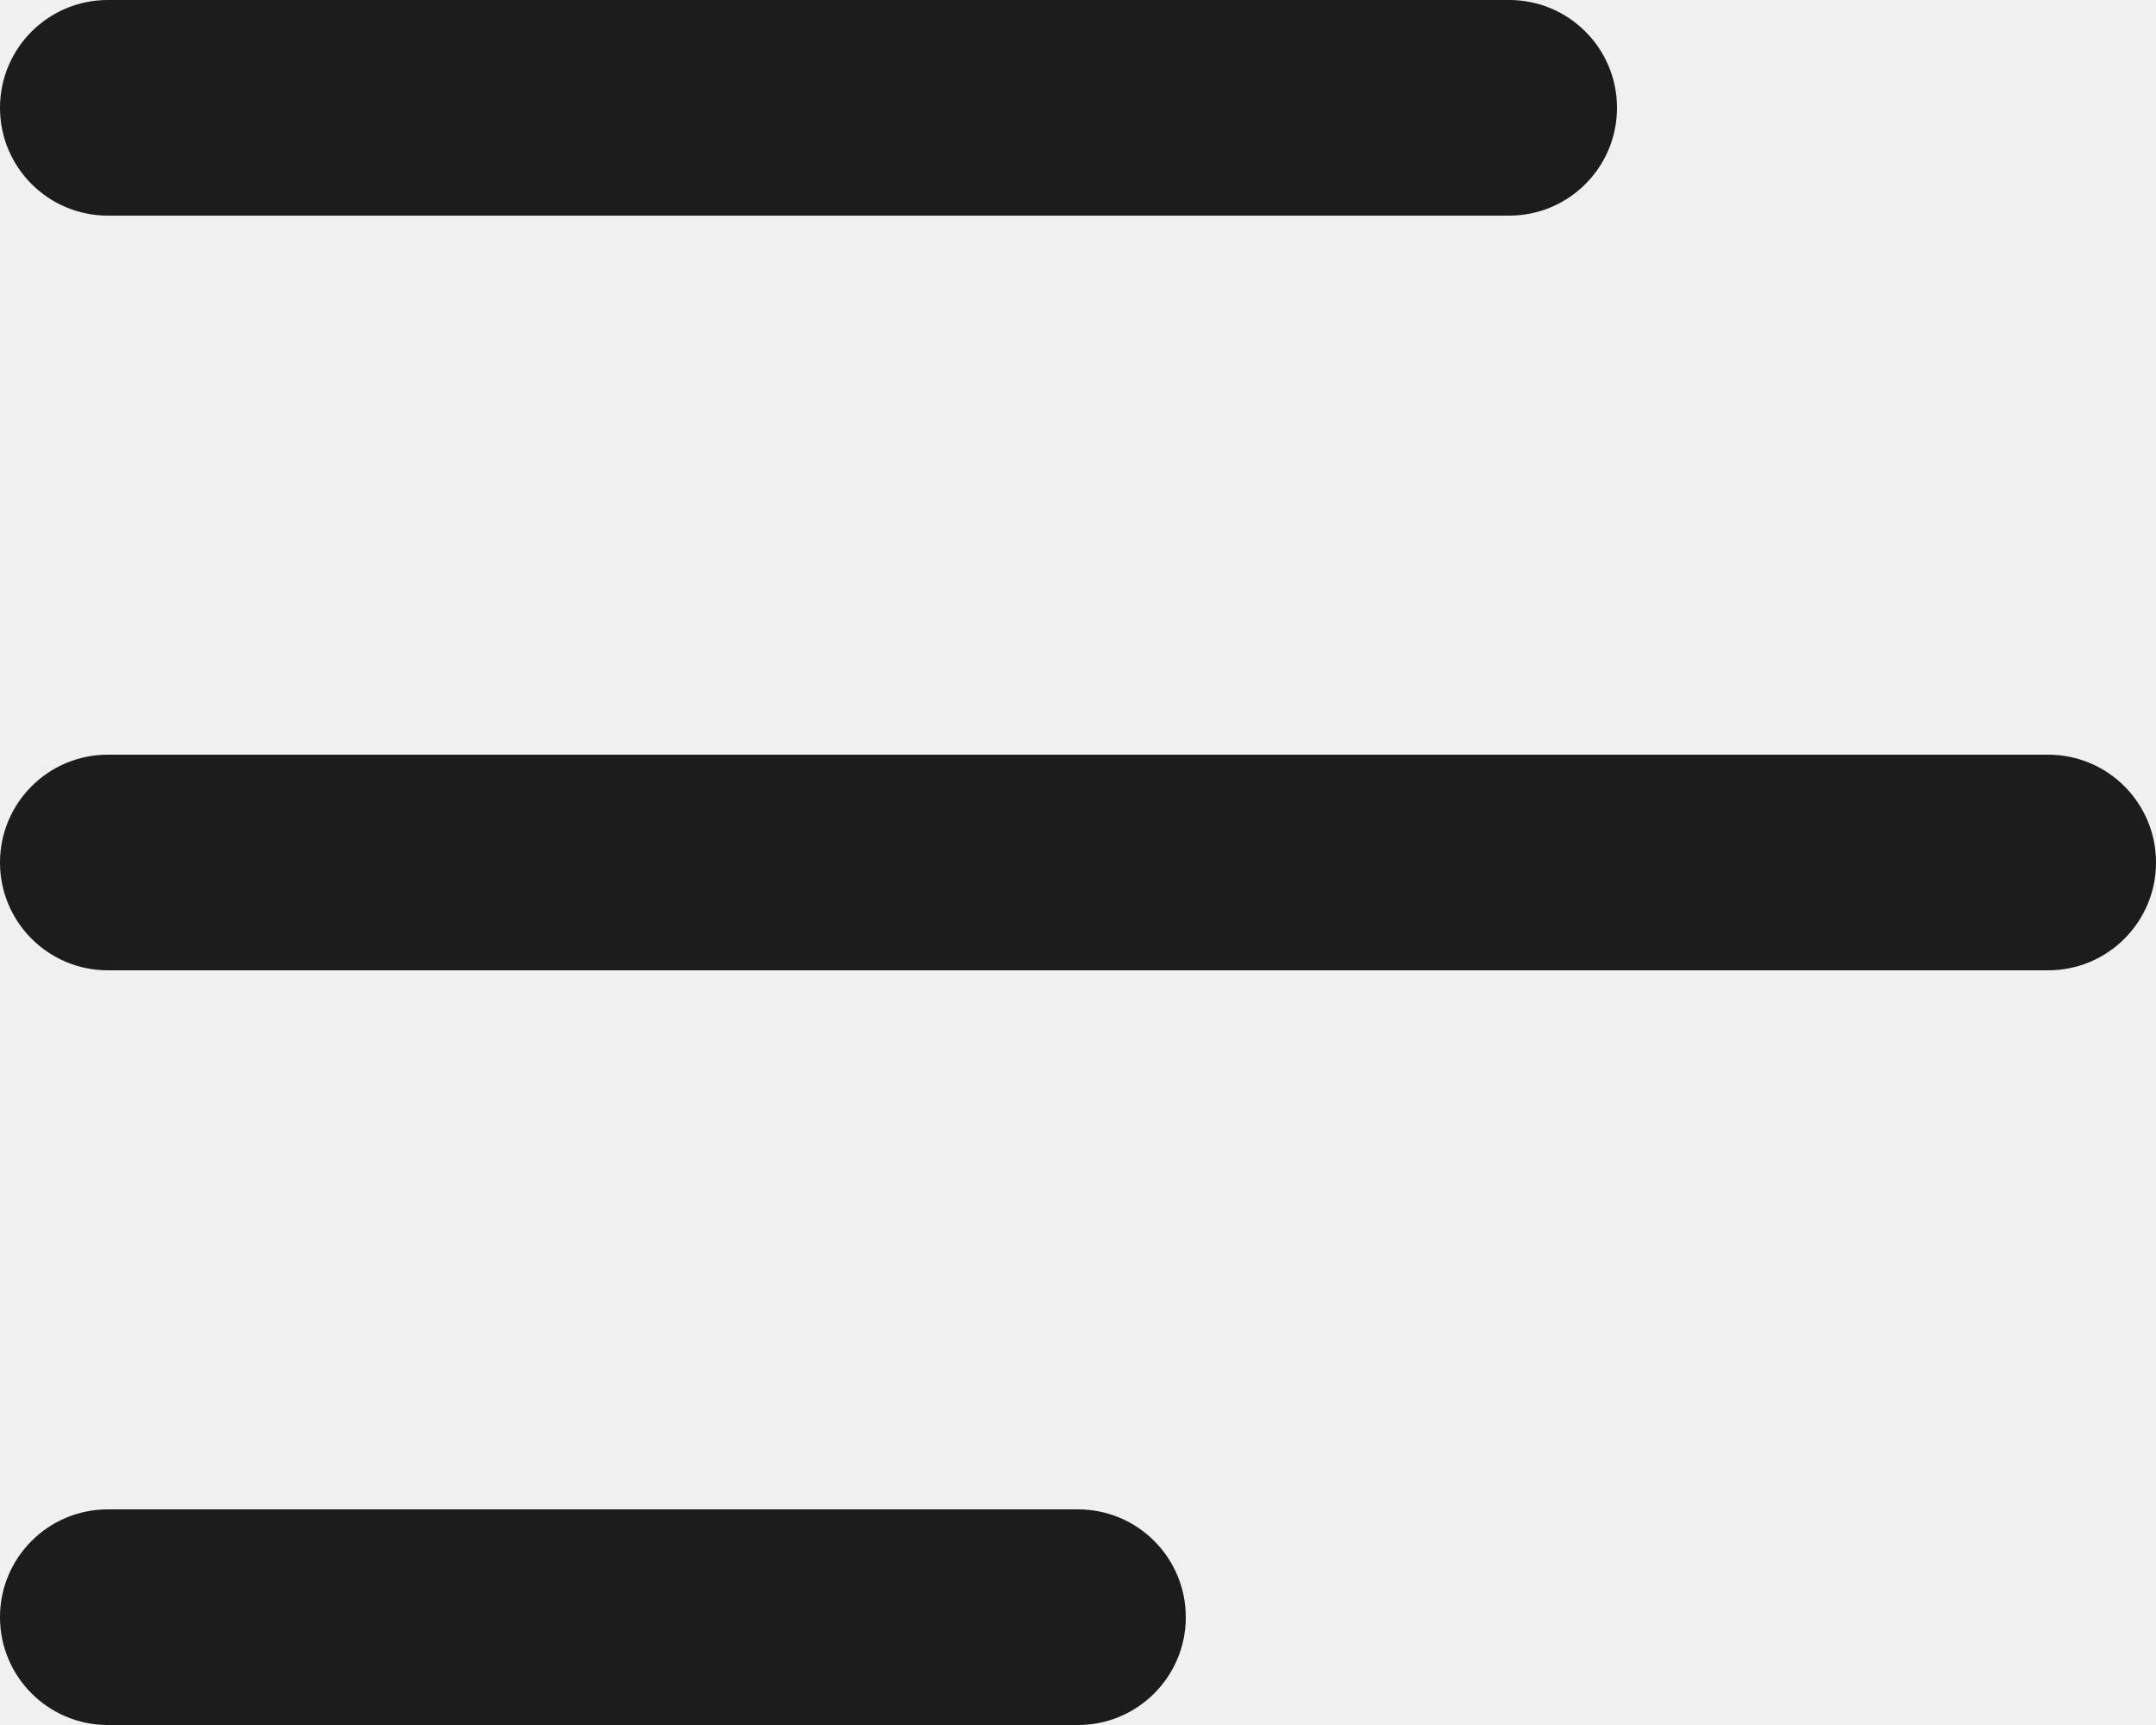
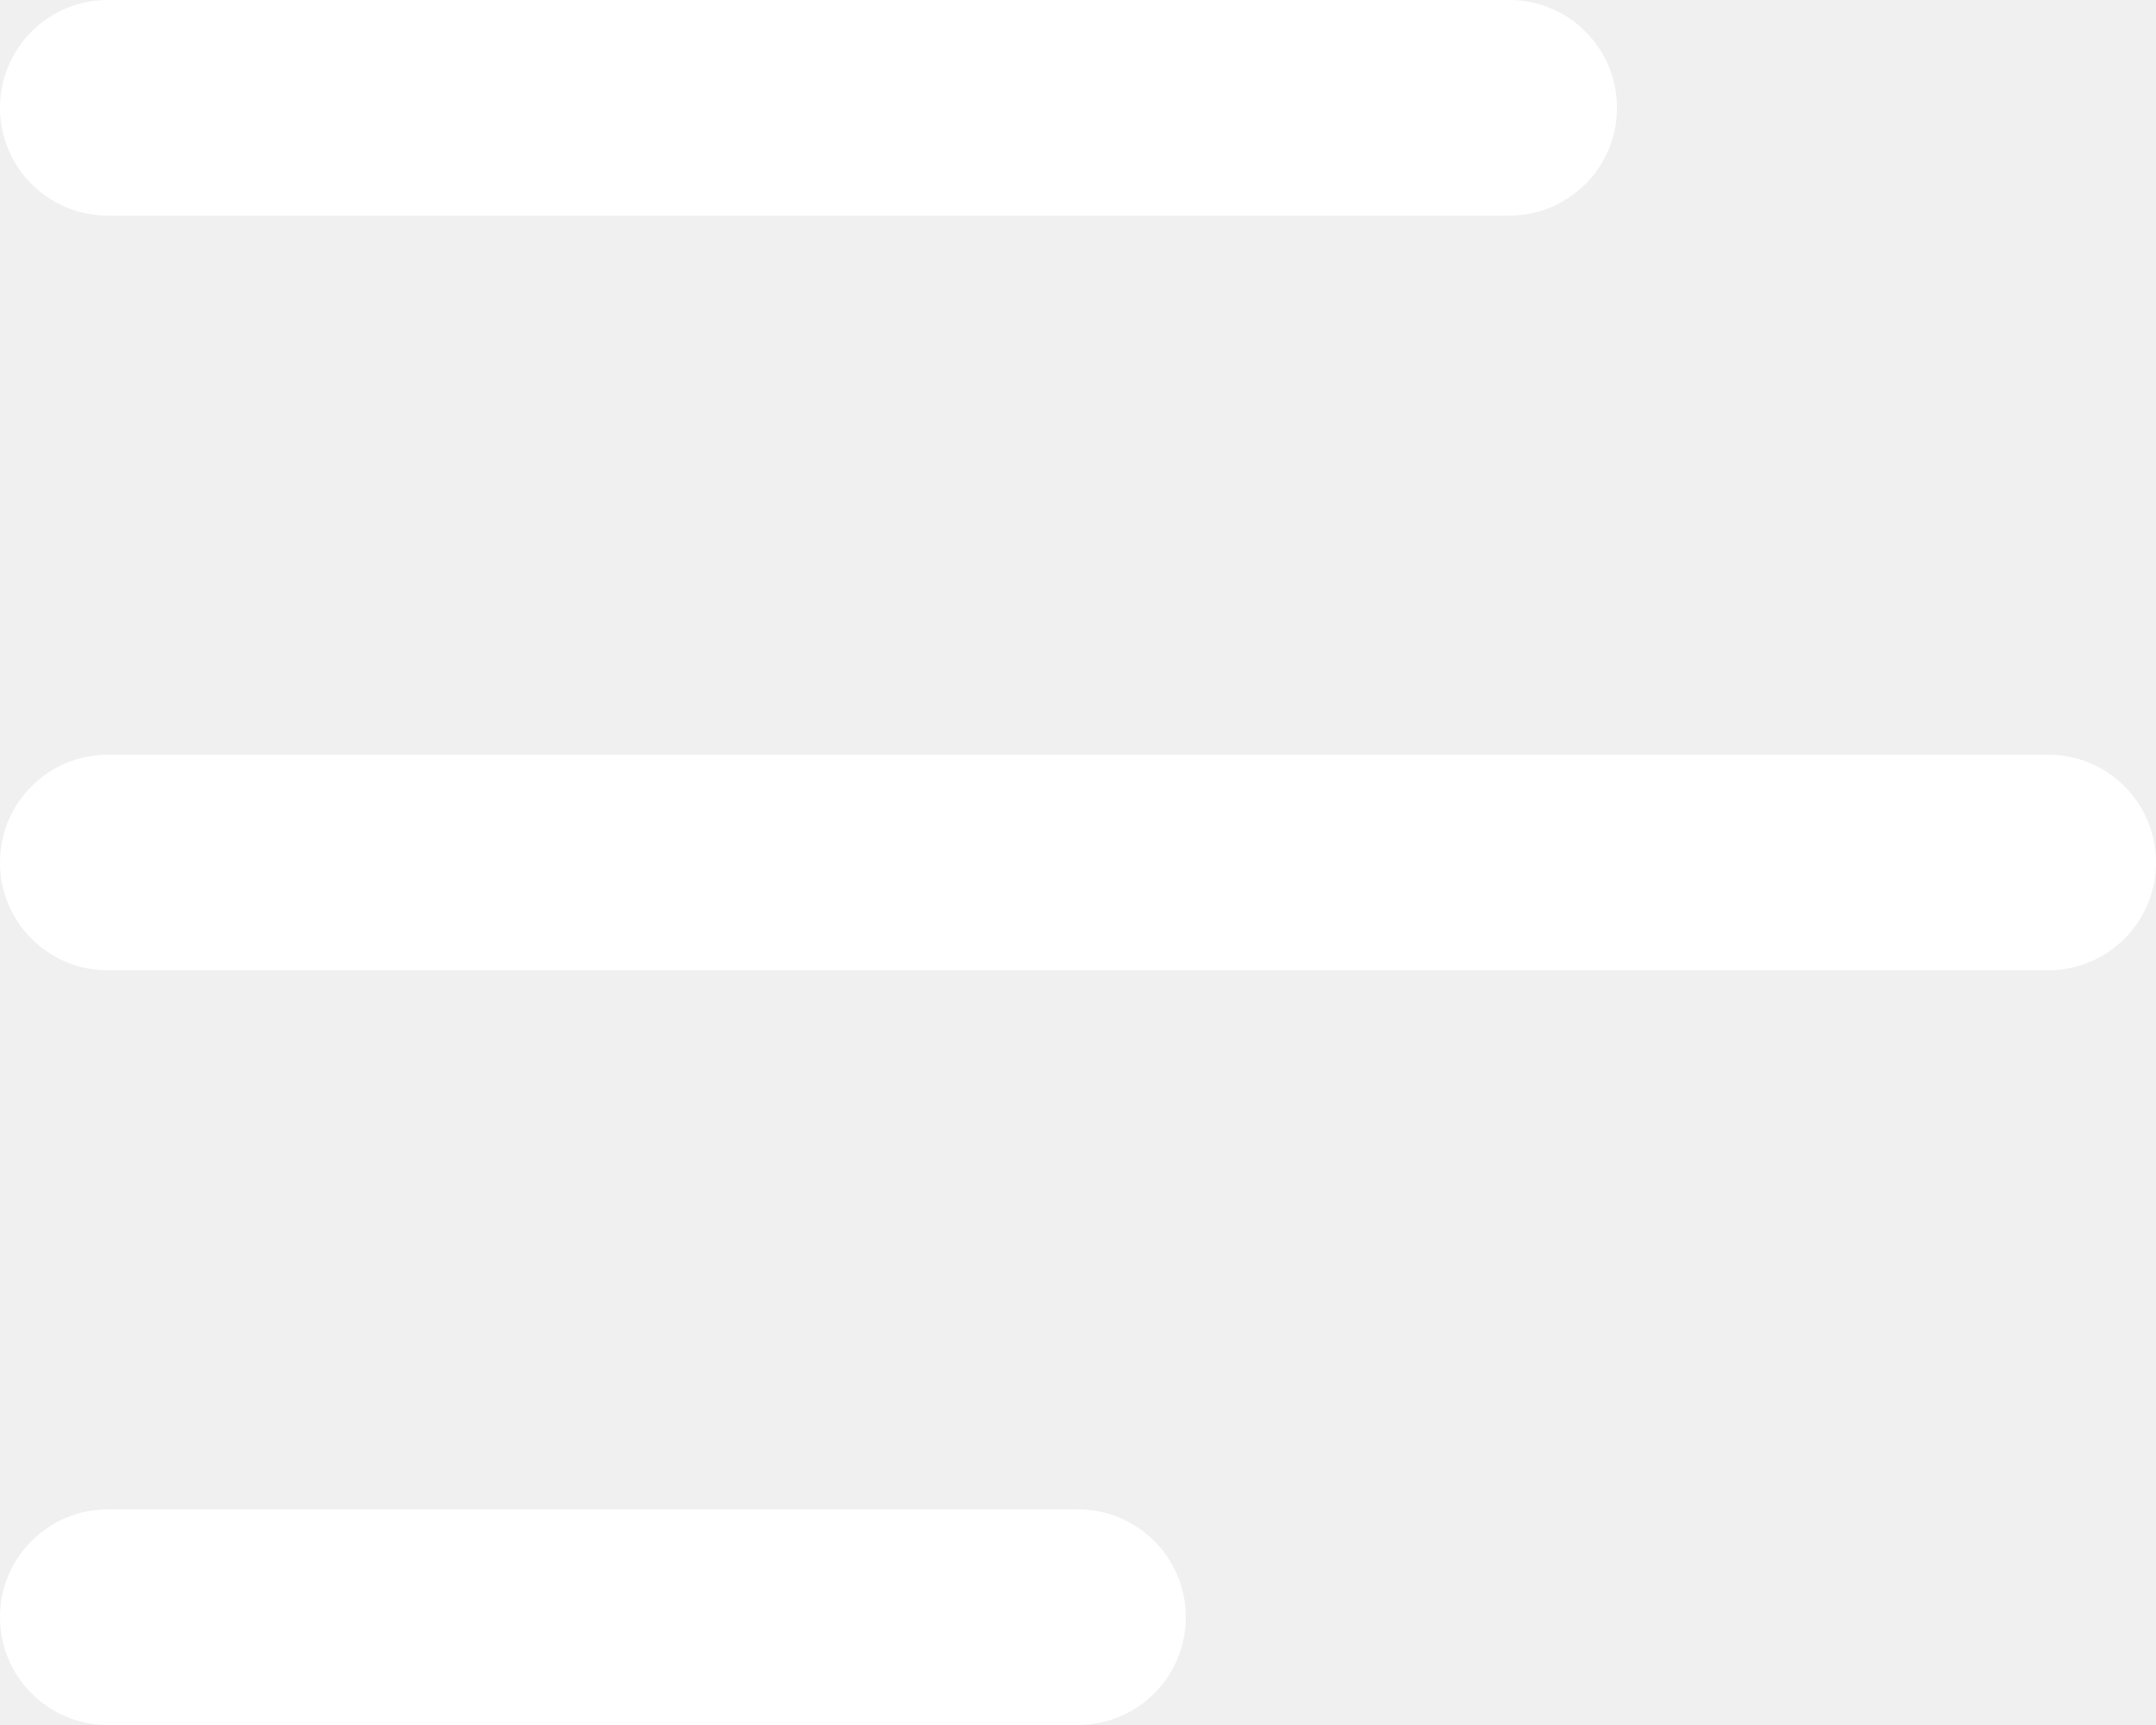
<svg xmlns="http://www.w3.org/2000/svg" width="20" height="16" viewBox="0 0 20 16">
-   <path id="menu_2_" data-name="menu (2)" d="M2,5A1,1,0,0,1,3,4H16a1,1,0,0,1,0,2H3A1,1,0,0,1,2,5Zm19,6H3a1,1,0,0,0,0,2H21a1,1,0,0,0,0-2Zm-9,7H3a1,1,0,0,0,0,2h9a1,1,0,0,0,0-2Z" transform="translate(-2 -4)" fill="#1c1c1c" />
+   <path id="menu_2_" data-name="menu (2)" d="M2,5A1,1,0,0,1,3,4H16a1,1,0,0,1,0,2H3A1,1,0,0,1,2,5Zm19,6H3a1,1,0,0,0,0,2H21a1,1,0,0,0,0-2Zm-9,7H3a1,1,0,0,0,0,2h9a1,1,0,0,0,0-2Z" transform="translate(-2 -4)" fill="#ffffff" />
</svg>
